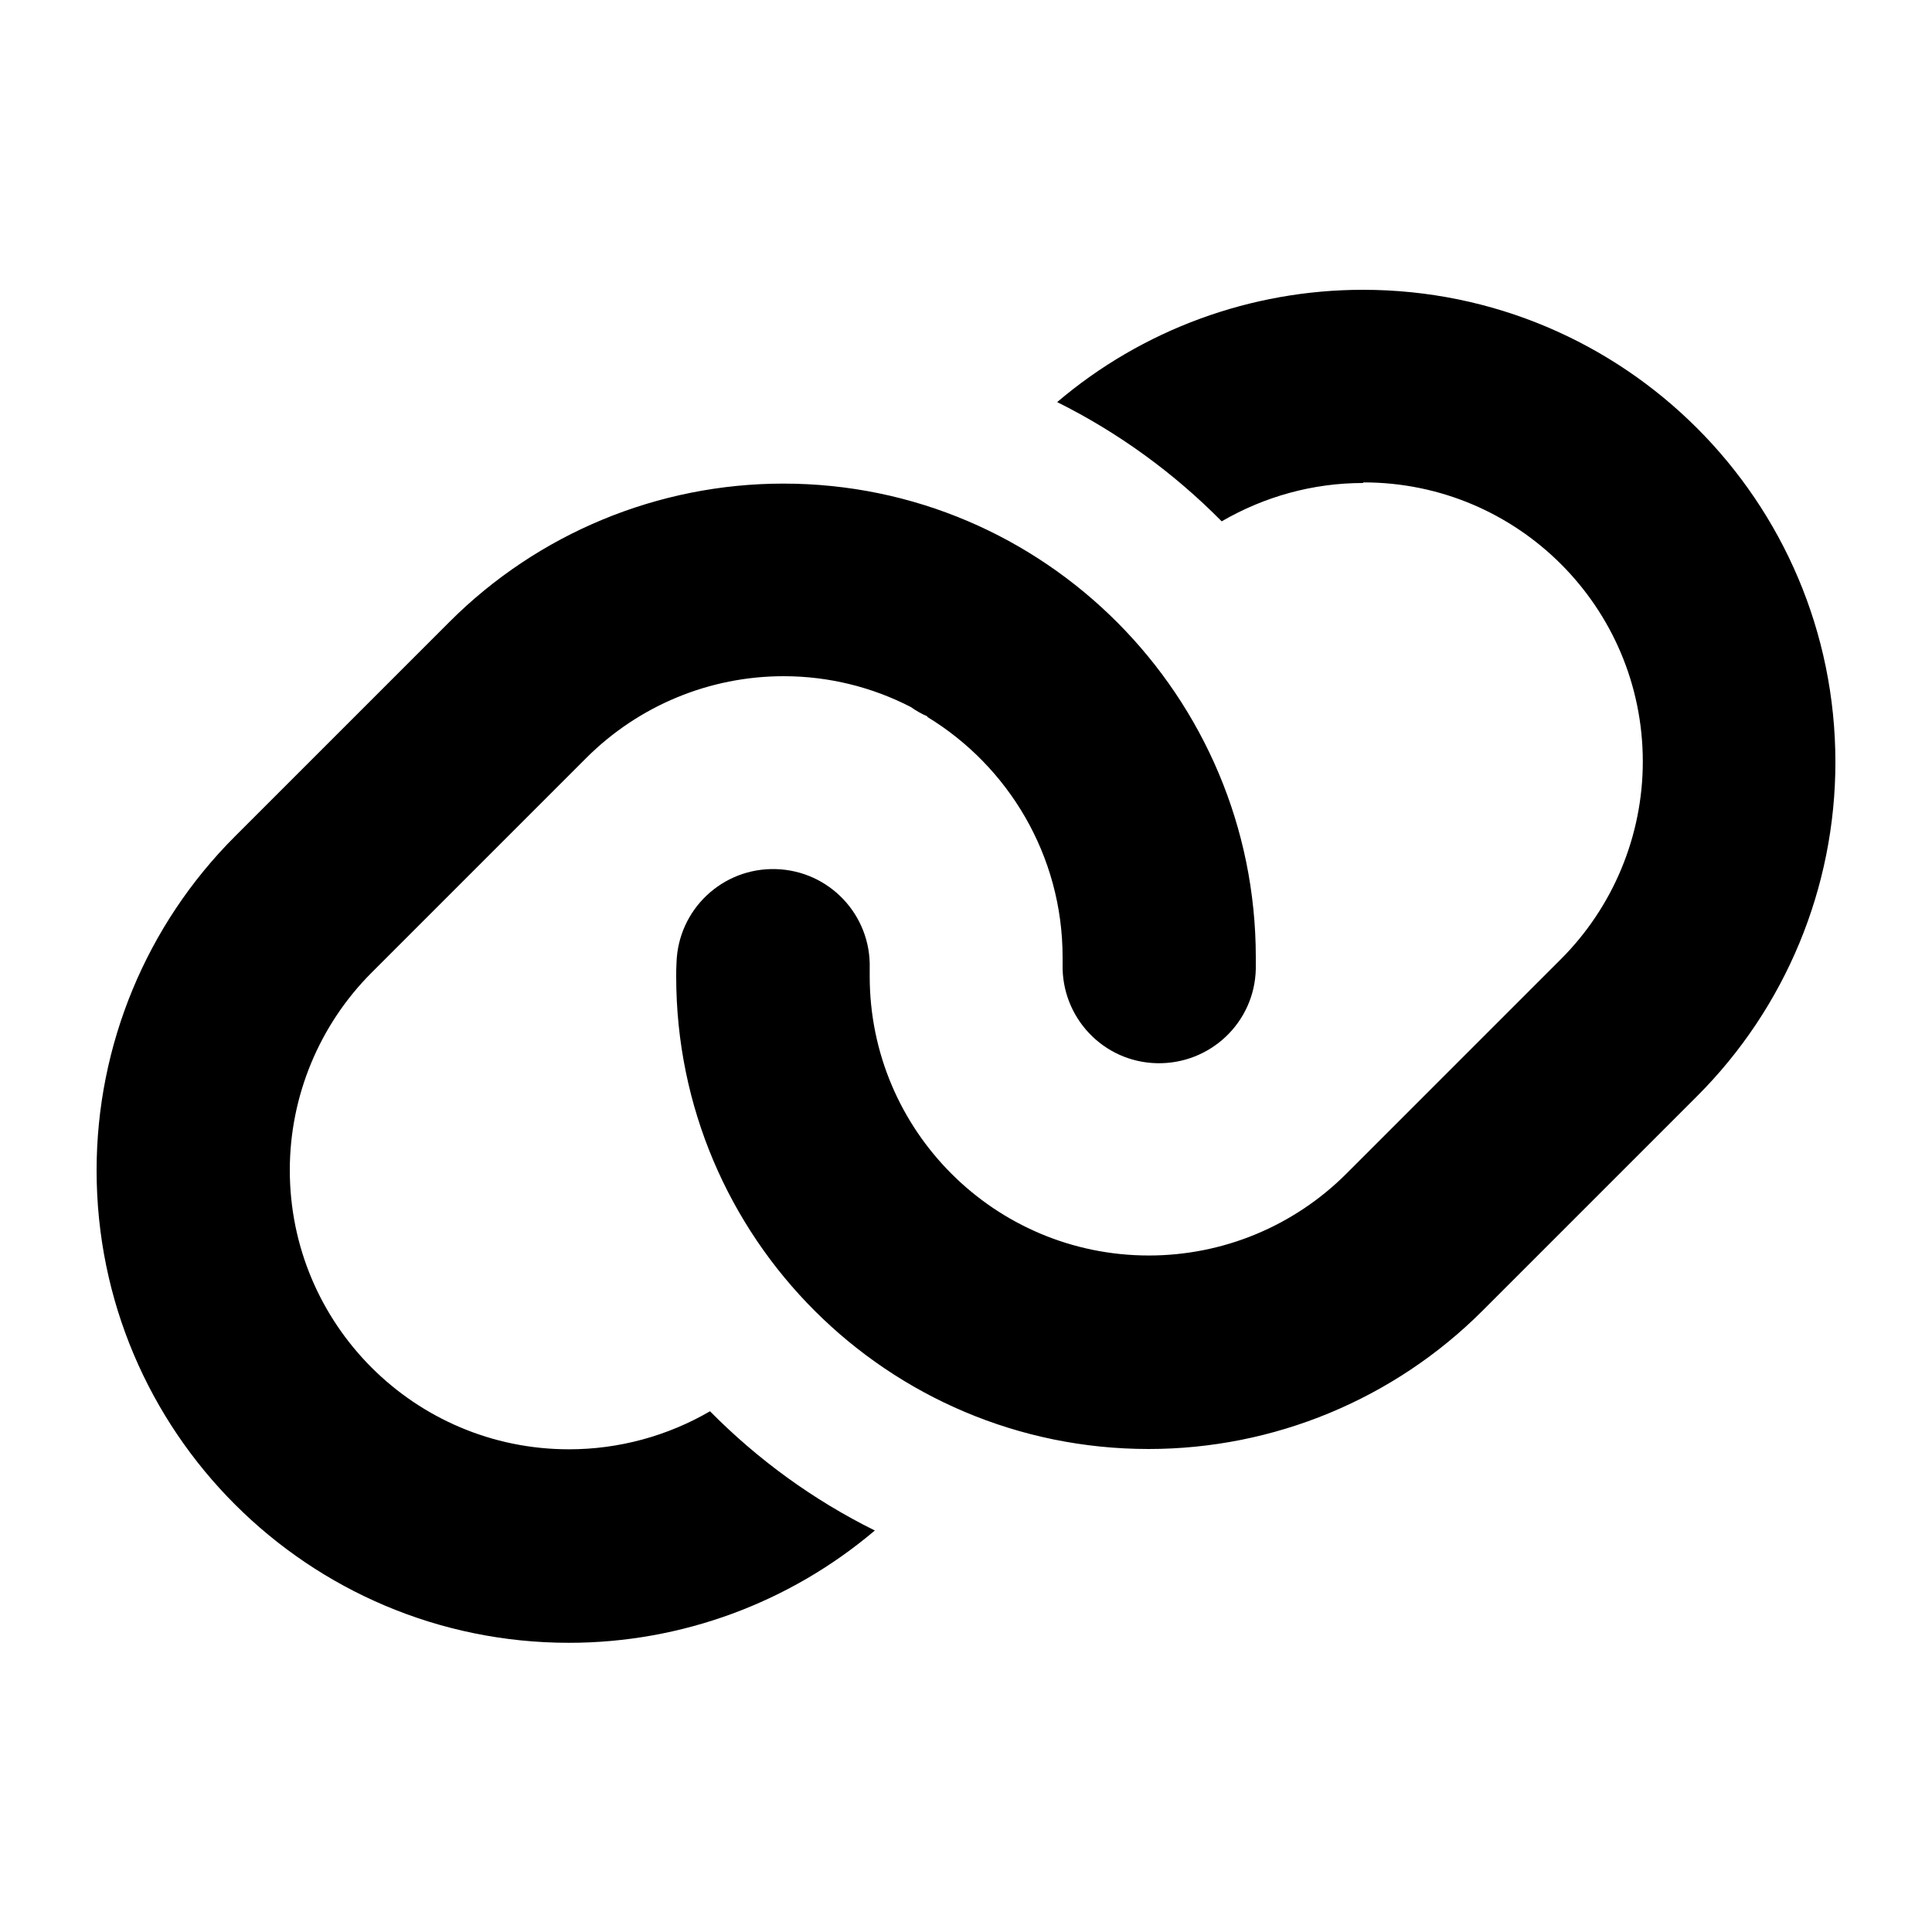
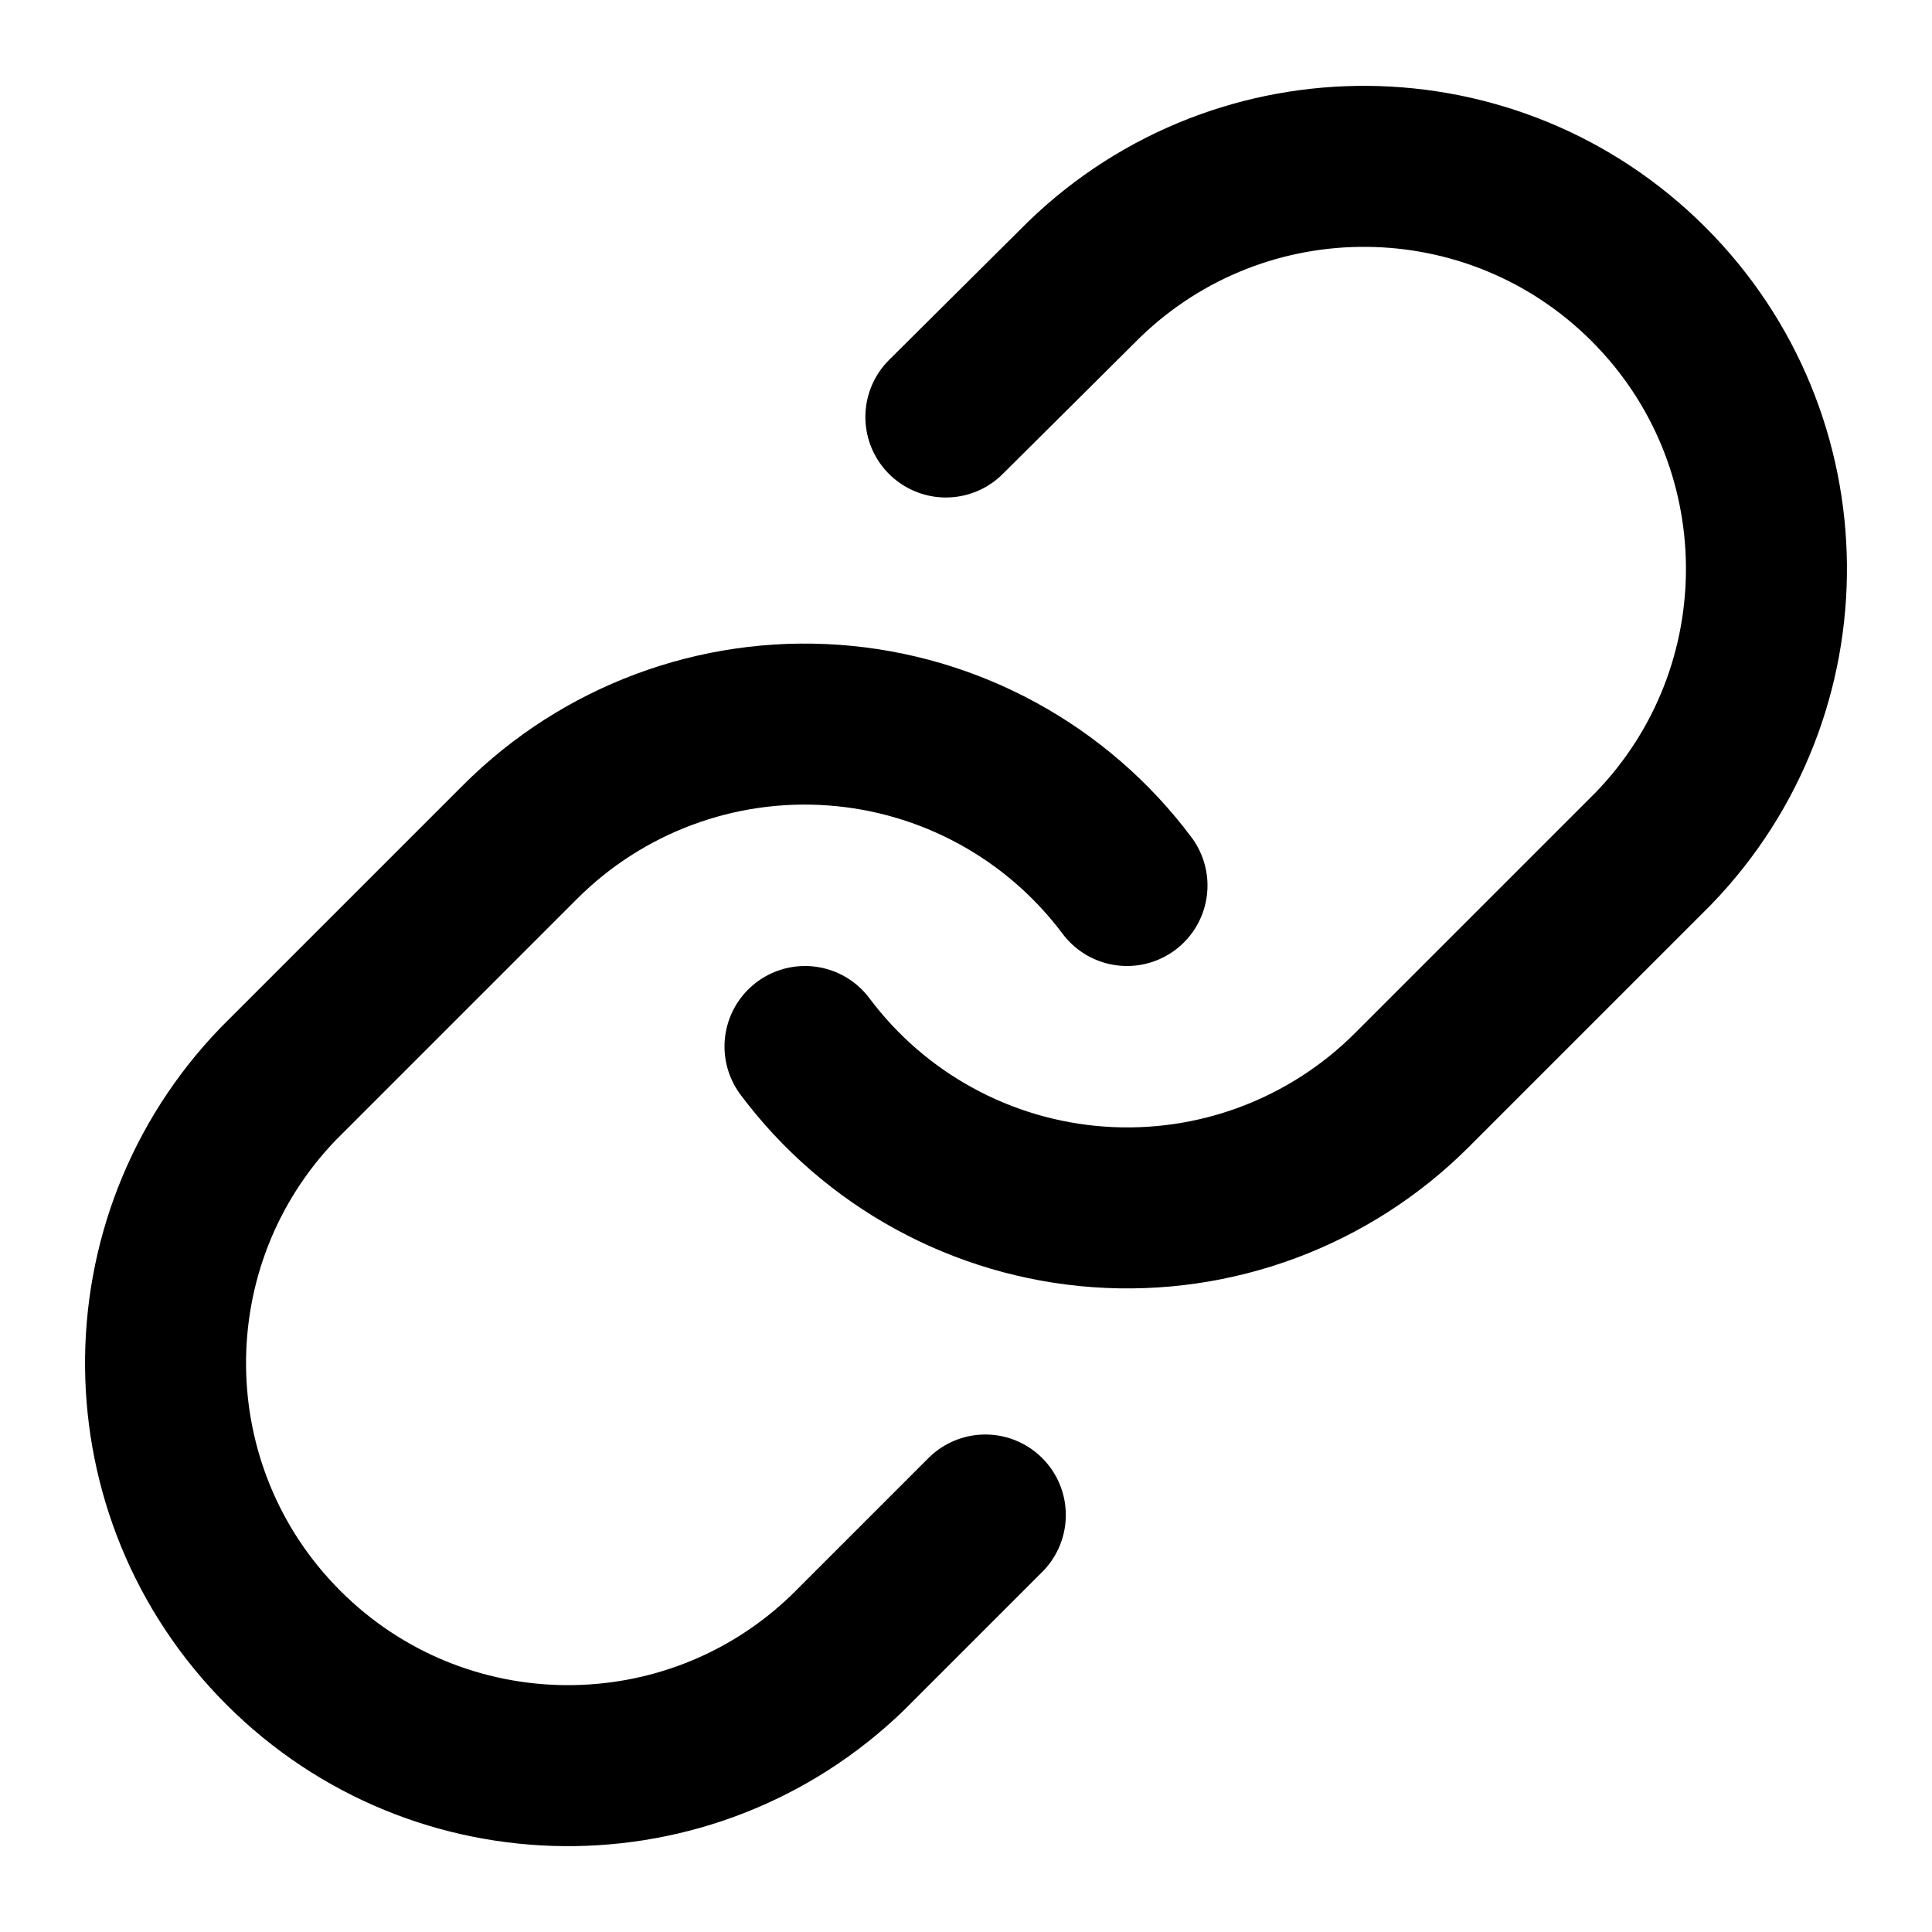
- <svg xmlns="http://www.w3.org/2000/svg" viewBox="0 0 640 640">
-   <path d="M451.5 160C434.9 160 418.8 164.5 404.7 172.7C388.9 156.7 370.5 143.3 350.2 133.2C378.4 109.2 414.3 96 451.5 96C537.9 96 608 166 608 252.5C608 294 591.5 333.8 562.2 363.1L491.1 434.2C461.8 463.5 422 480 380.5 480C294.1 480 224 410 224 323.5C224 322 224 320.5 224.1 319C224.6 301.3 239.3 287.4 257 287.9C274.7 288.4 288.6 303.1 288.1 320.8C288.1 321.7 288.1 322.6 288.1 323.4C288.1 374.5 329.5 415.9 380.6 415.9C405.1 415.9 428.6 406.2 446 388.8L517.1 317.7C534.4 300.4 544.2 276.8 544.2 252.3C544.2 201.2 502.8 159.8 451.7 159.8zM307.2 237.3C305.3 236.5 303.4 235.4 301.7 234.2C289.1 227.7 274.7 224 259.6 224C235.1 224 211.6 233.7 194.2 251.1L123.1 322.2C105.8 339.5 96 363.1 96 387.6C96 438.7 137.4 480.1 188.5 480.1C205 480.1 221.1 475.7 235.2 467.5C251 483.5 269.4 496.9 289.8 507C261.6 530.9 225.8 544.2 188.5 544.2C102.1 544.2 32 474.2 32 387.7C32 346.2 48.5 306.4 77.8 277.1L148.9 206C178.2 176.7 218 160.2 259.5 160.2C346.1 160.2 416 230.8 416 317.1C416 318.4 416 319.7 416 321C415.6 338.7 400.9 352.6 383.2 352.2C365.5 351.8 351.6 337.1 352 319.4C352 318.6 352 317.9 352 317.1C352 283.4 334 253.8 307.2 237.5z" />
+ <svg xmlns="http://www.w3.org/2000/svg" width="24" height="24" viewBox="0 0 24 24" fill="none" stroke="currentColor" stroke-width="2" stroke-linecap="round" stroke-linejoin="round" class="lucide lucide-link preview-icon">
+   <path d="M10 13a5 5 0 0 0 7.54.54l3-3a5 5 0 0 0-7.07-7.07l-1.72 1.71" />
+   <path d="M14 11a5 5 0 0 0-7.54-.54l-3 3a5 5 0 0 0 7.07 7.07l1.71-1.71" />
</svg>
